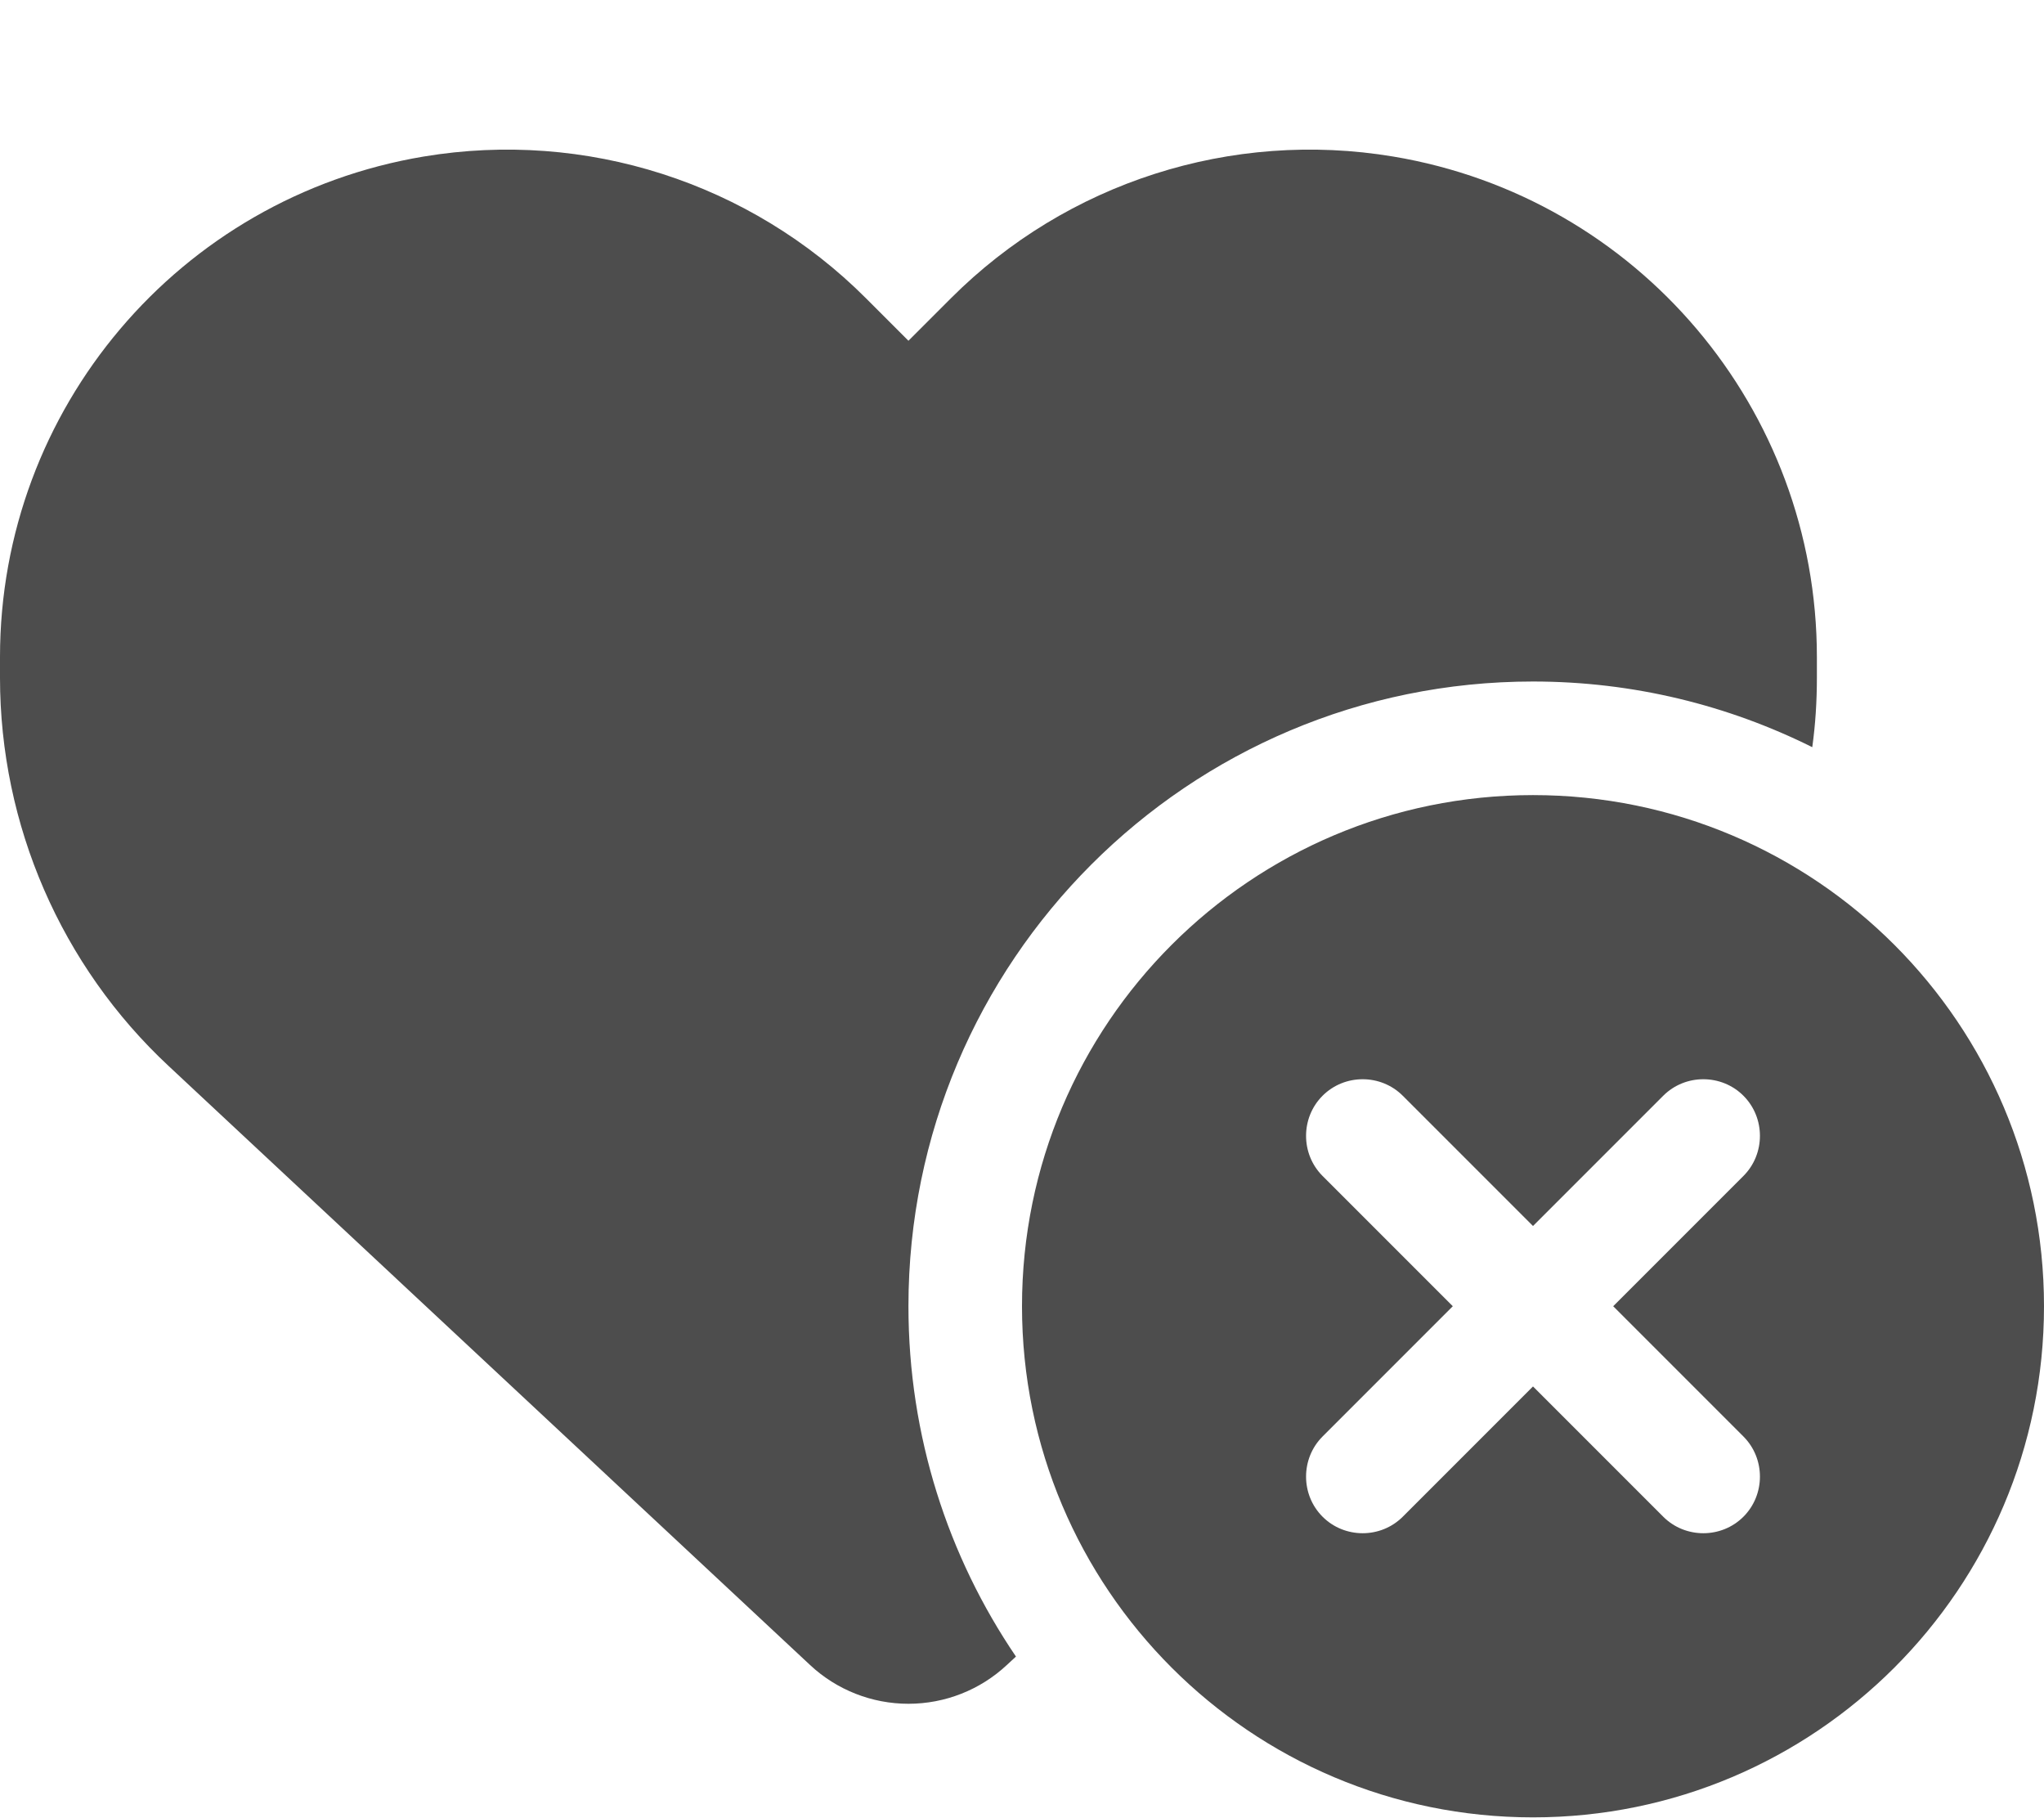
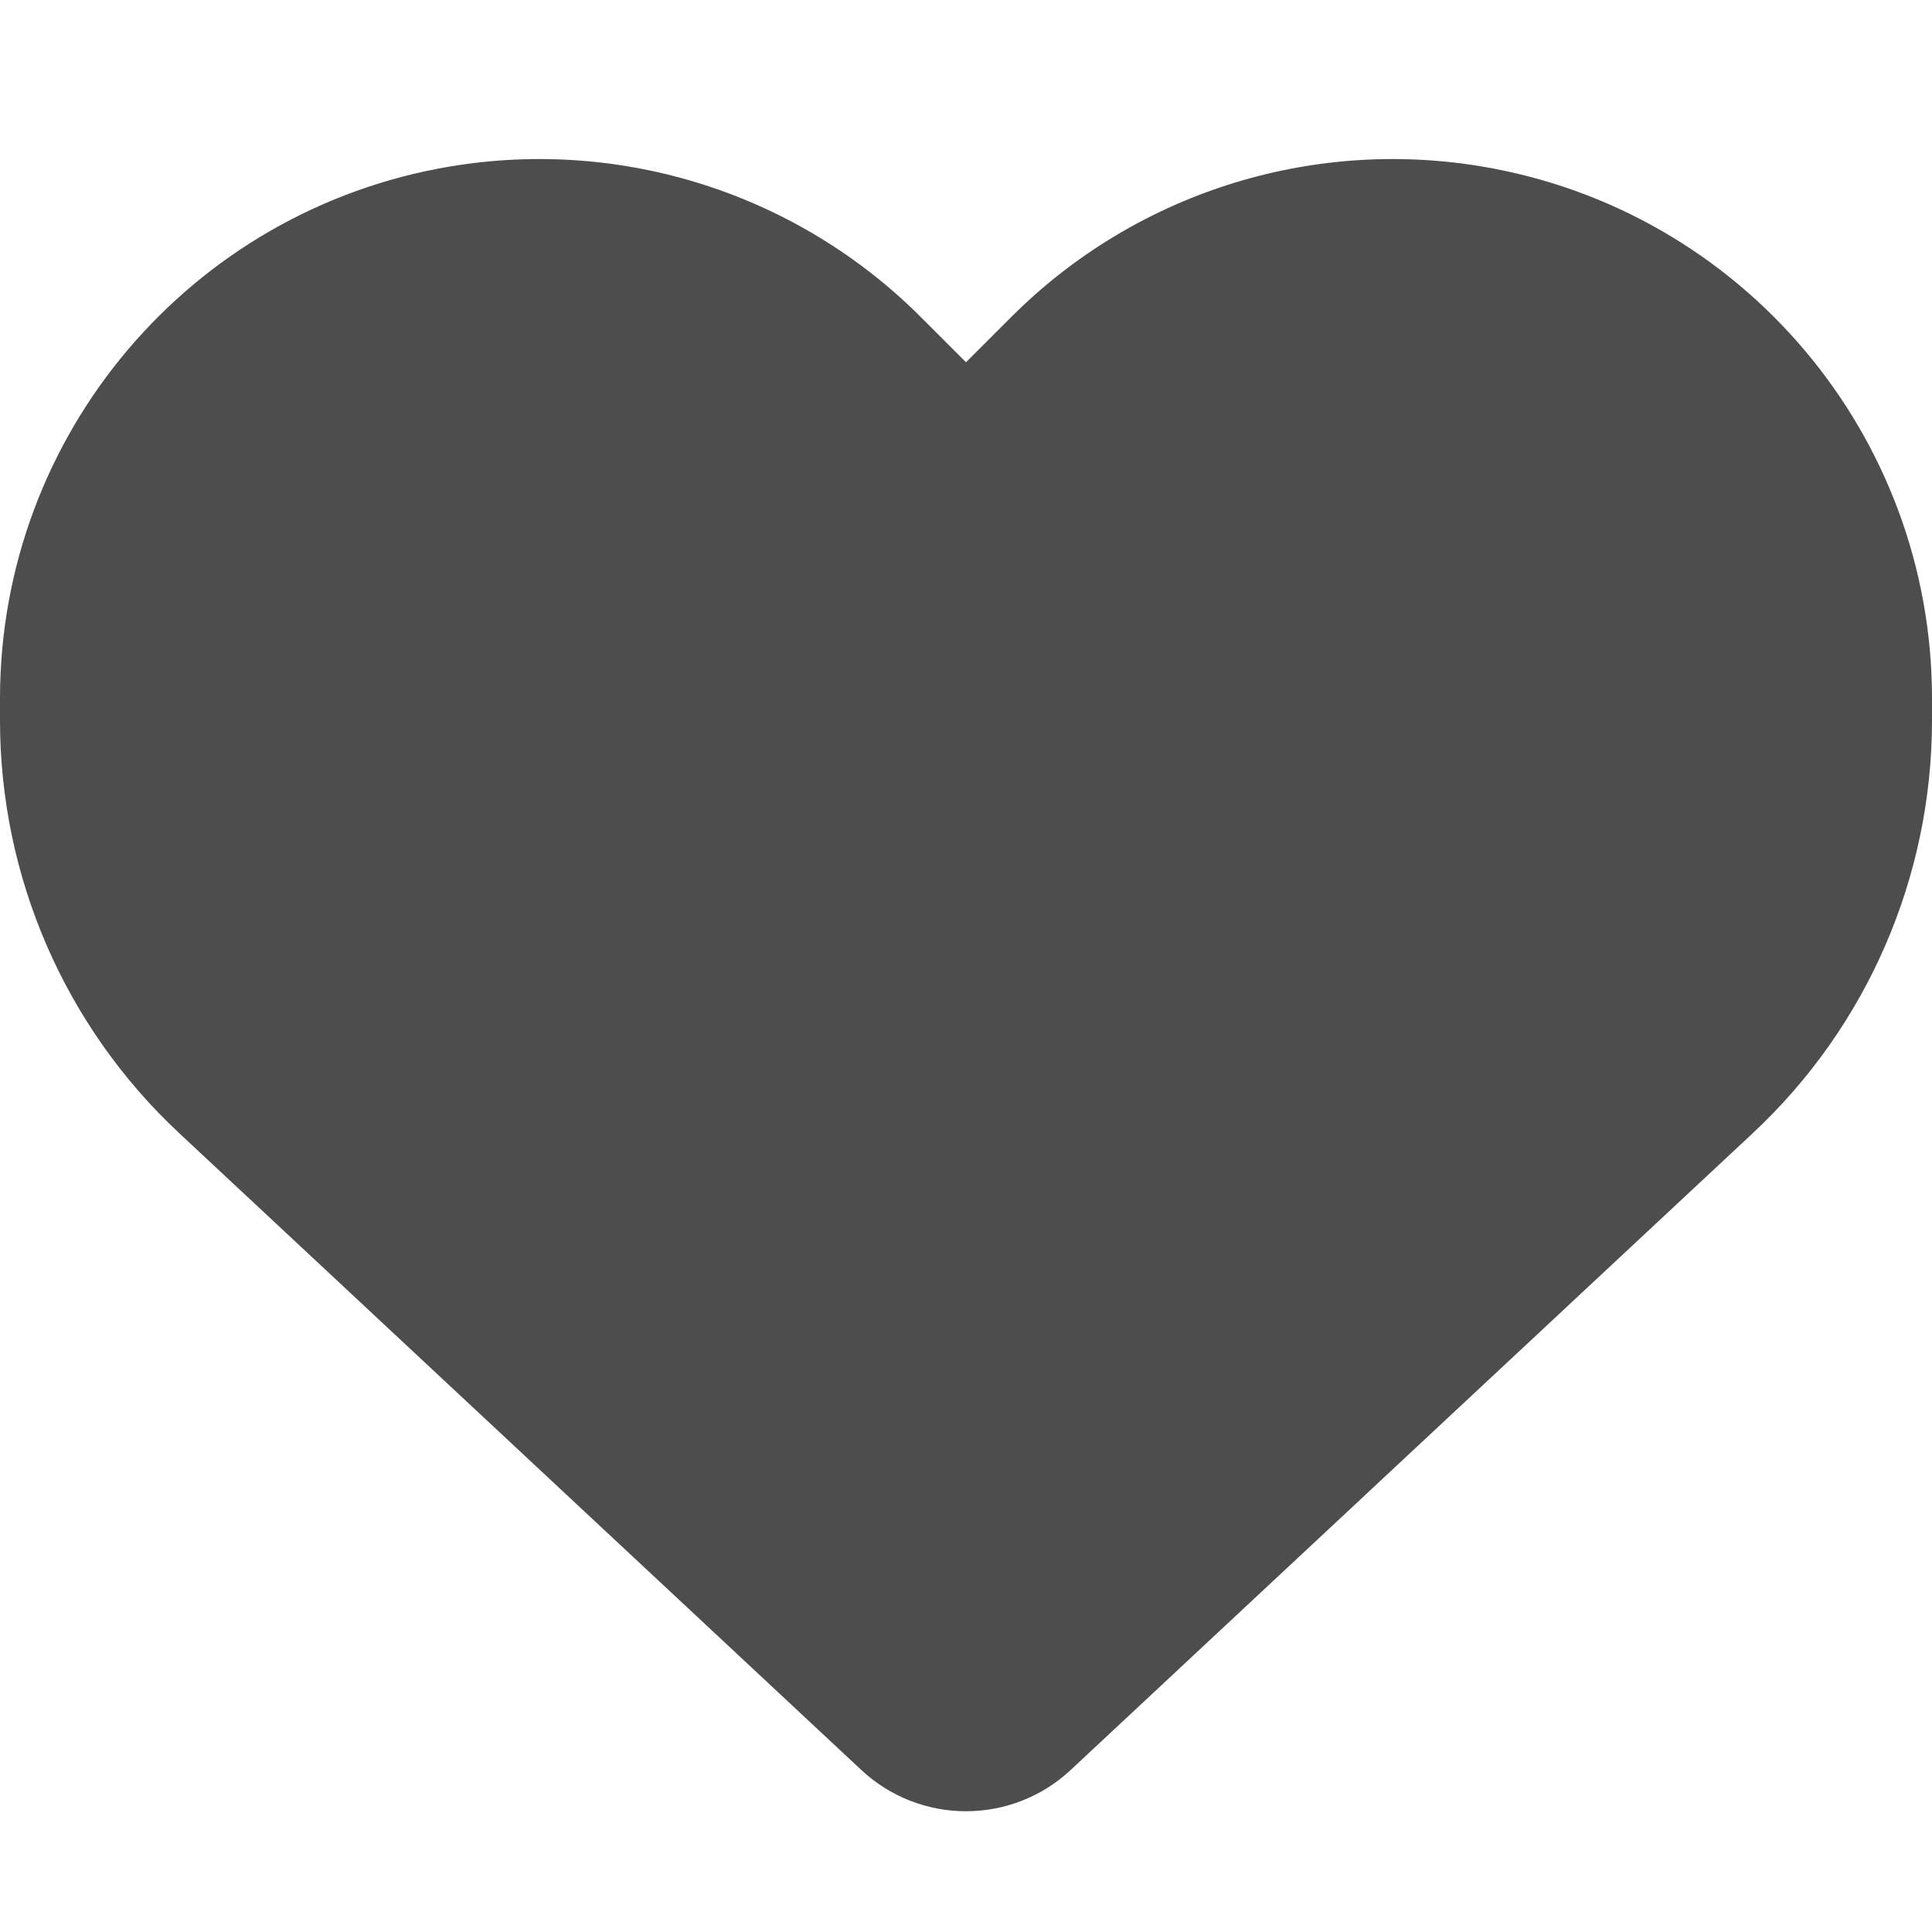
- <svg xmlns="http://www.w3.org/2000/svg" viewBox="0 0 576 512">
-   <path fill="#4d4d4d" d="M47.6 300.4L228.3 469.1c7.5 7 17.4 10.9 27.7 10.9s20.2-3.9 27.7-10.9l2.6-2.4C267.2 438.6 256 404.6 256 368c0-97.2 78.8-176 176-176c28.3 0 55 6.7 78.7 18.5c.9-6.5 1.3-13 1.3-19.6l0-5.8c0-69.9-50.5-129.5-119.4-141C347 36.5 300.6 51.4 268 84L256 96 244 84c-32.6-32.6-79-47.5-124.6-39.9C50.5 55.6 0 115.2 0 185.1l0 5.8c0 41.5 17.2 81.2 47.6 109.5zM432 512a144 144 0 1 0 0-288 144 144 0 1 0 0 288zm59.3-180.7L454.6 368l36.7 36.7c6.2 6.2 6.2 16.4 0 22.6s-16.4 6.2-22.6 0L432 390.6l-36.7 36.7c-6.2 6.2-16.4 6.2-22.6 0s-6.2-16.4 0-22.6L409.4 368l-36.7-36.7c-6.2-6.2-6.2-16.4 0-22.6s16.4-6.2 22.6 0L432 345.4l36.7-36.7c6.2-6.2 16.4-6.2 22.6 0s6.2 16.4 0 22.6z" />
+ <svg xmlns="http://www.w3.org/2000/svg" viewBox="0 0 512 512">
+   <path fill="#4d4d4d" d="M47.6 300.4L228.3 469.1c7.5 7 17.4 10.9 27.7 10.9s20.2-3.9 27.7-10.9L464.4 300.4c30.4-28.3 47.6-68 47.6-109.5v-5.8c0-69.9-50.5-129.5-119.4-141C347 36.5 300.6 51.4 268 84L256 96 244 84c-32.6-32.6-79-47.5-124.6-39.9C50.5 55.6 0 115.2 0 185.1v5.8c0 41.5 17.2 81.2 47.6 109.5z" />
</svg>
